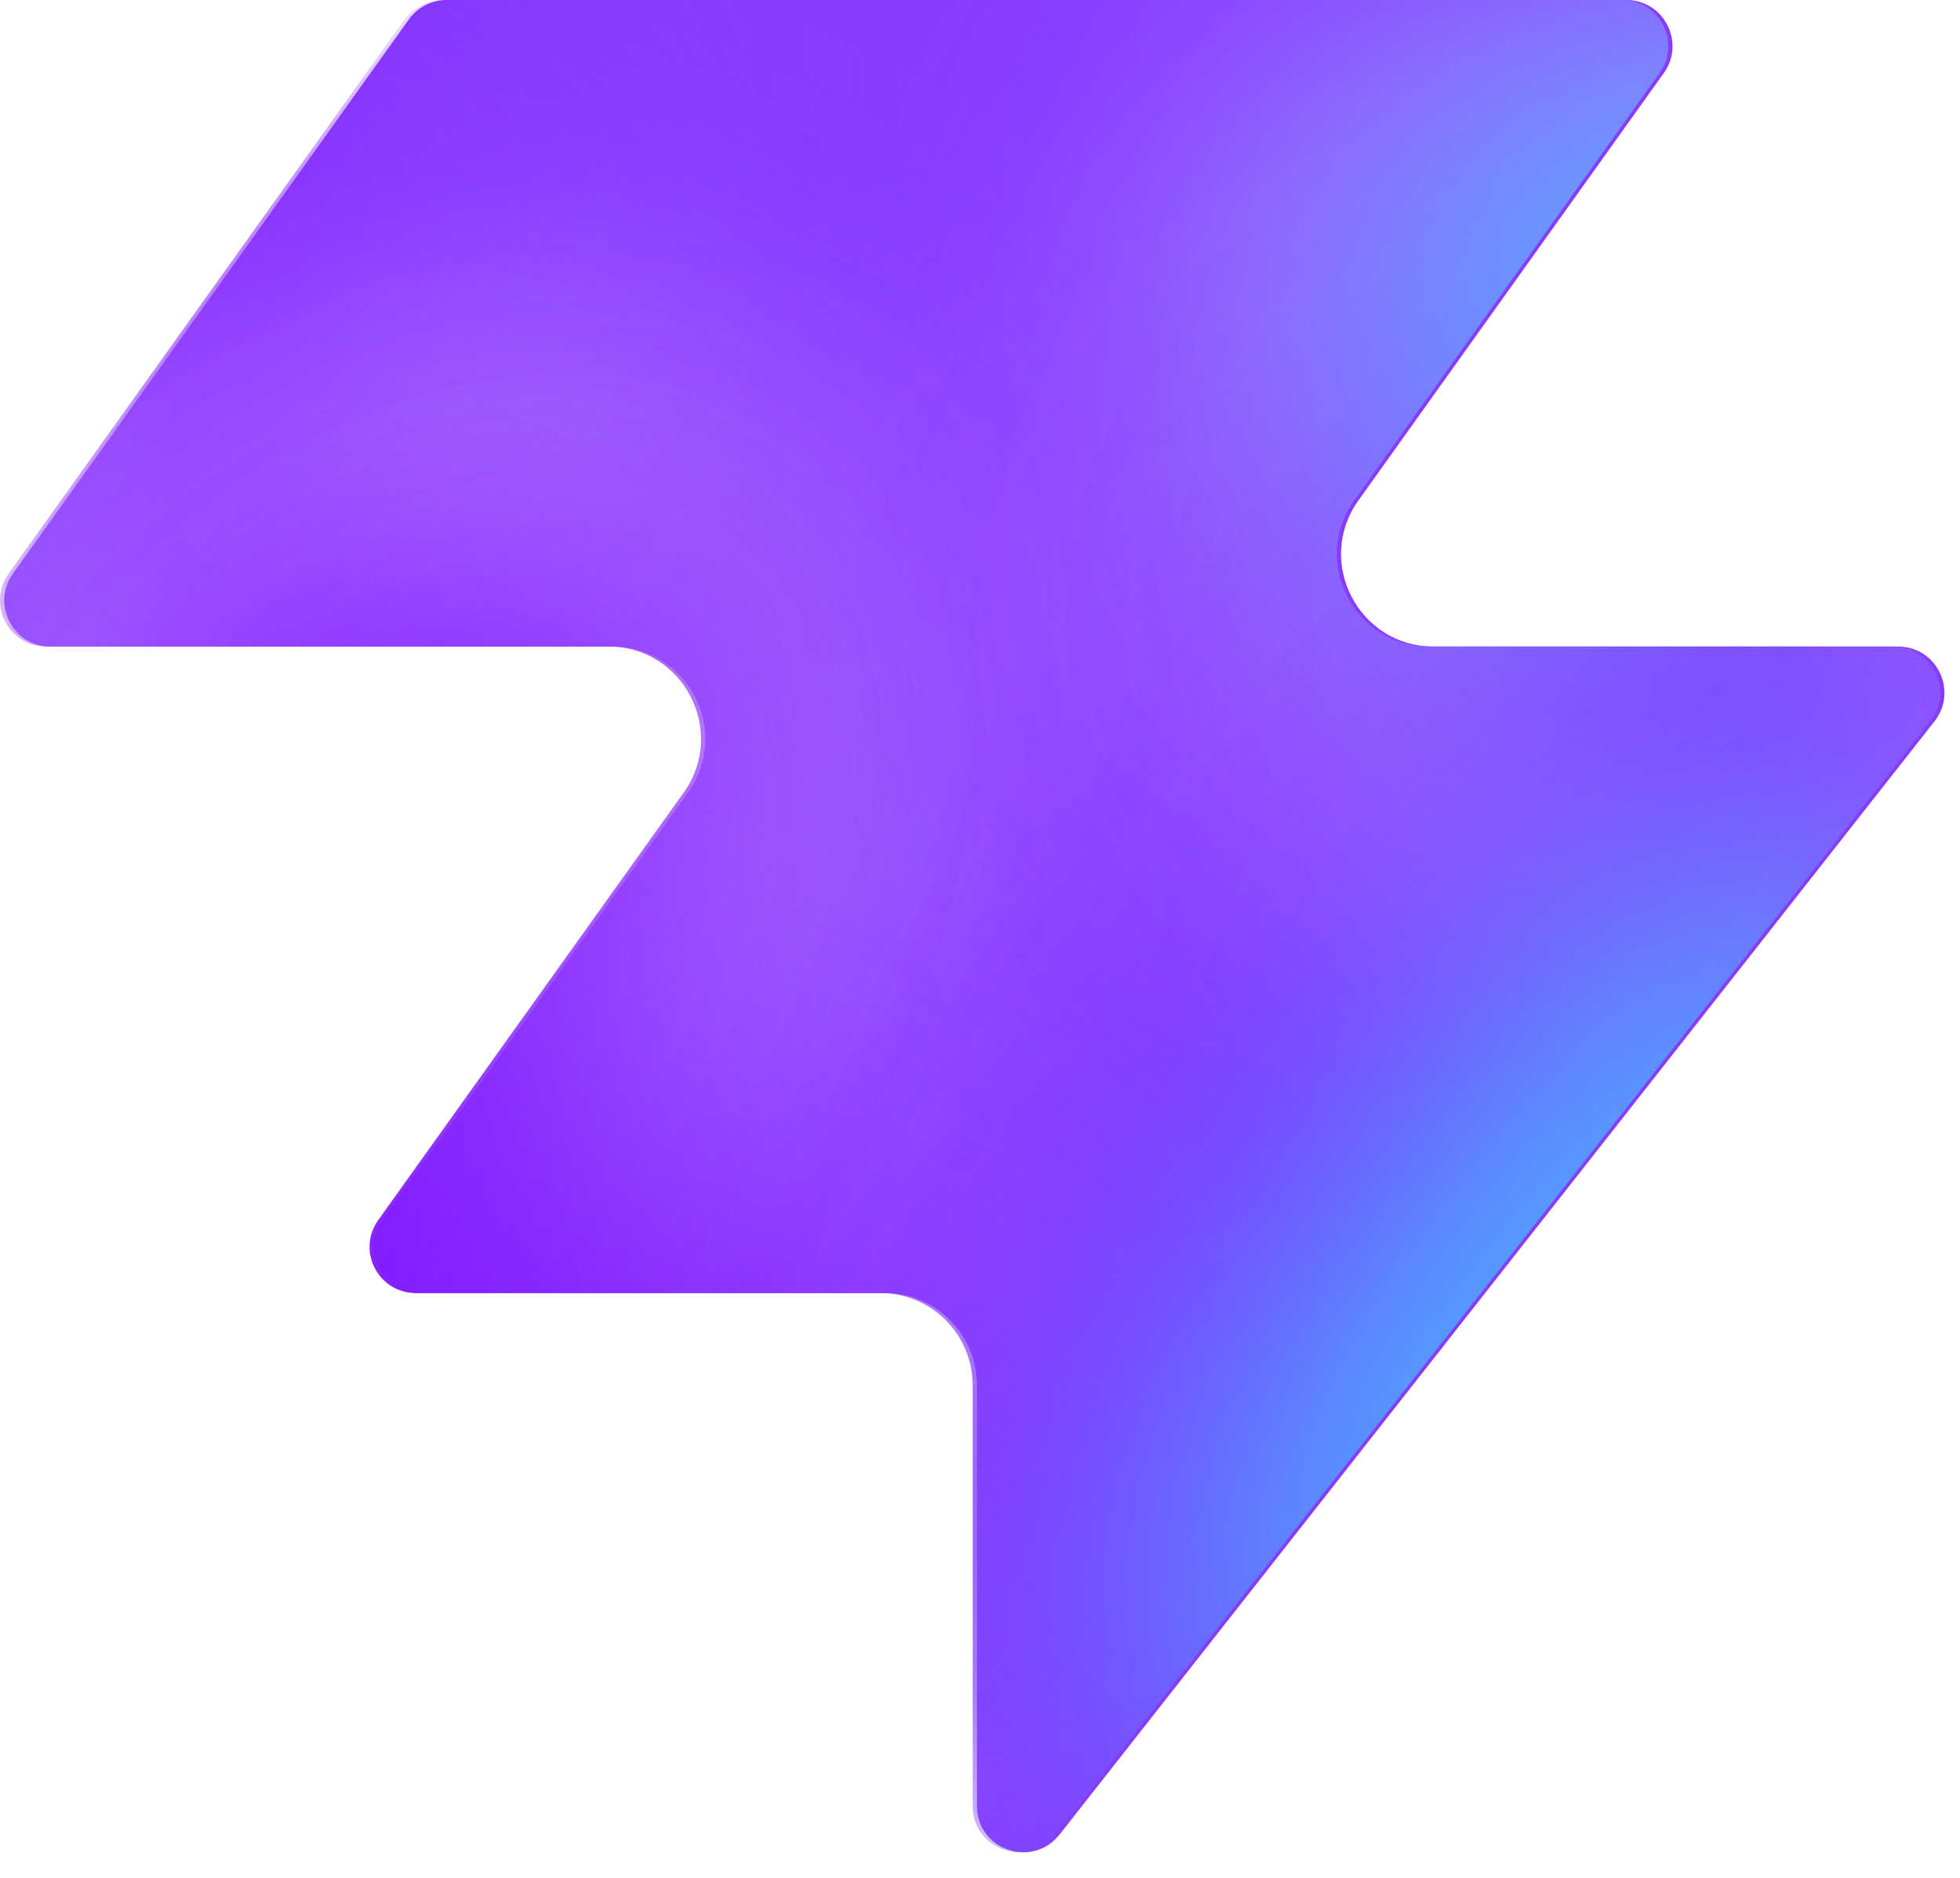
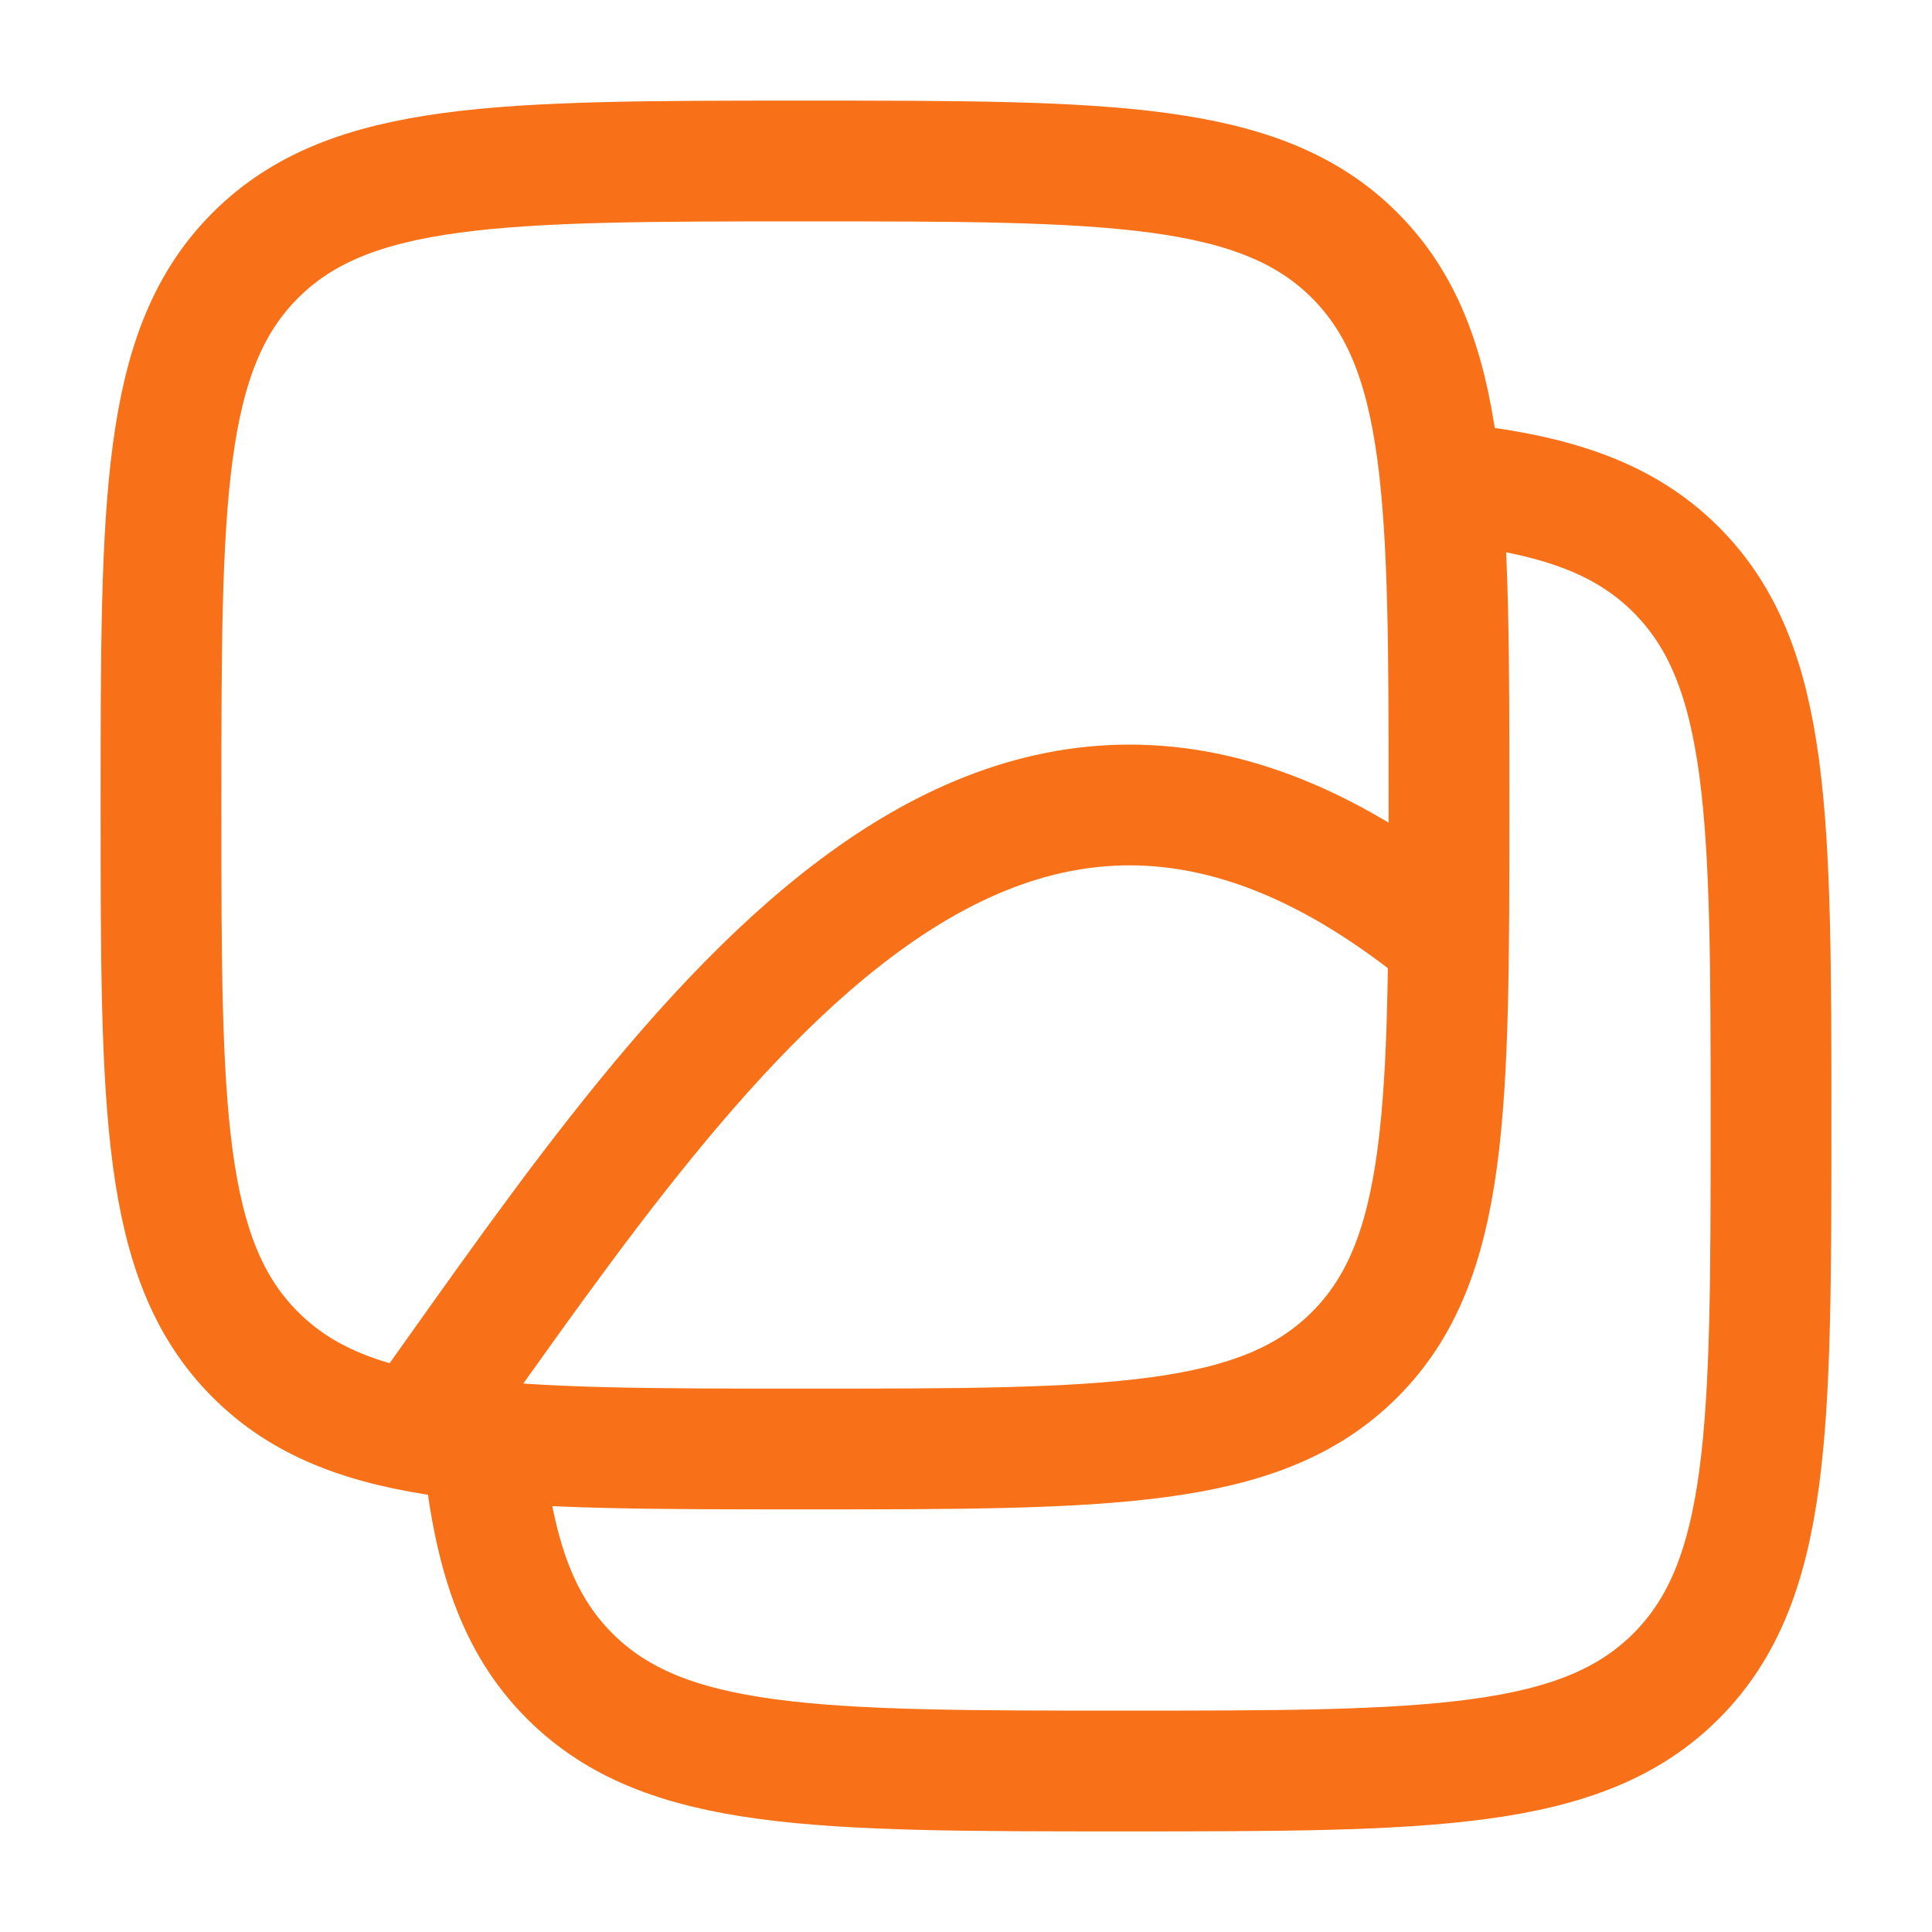
- <svg xmlns="http://www.w3.org/2000/svg" width="48" height="46" fill="none" viewBox="0 0 48 46">
-   <path fill="#863bff" d="M25.946 44.938c-.664.845-2.021.375-2.021-.698V33.937a2.26 2.26 0 0 0-2.262-2.262H10.287c-.92 0-1.456-1.04-.92-1.788l7.48-10.471c1.07-1.497 0-3.578-1.842-3.578H1.237c-.92 0-1.456-1.04-.92-1.788L10.013.474c.214-.297.556-.474.92-.474h28.894c.92 0 1.456 1.04.92 1.788l-7.48 10.471c-1.07 1.498 0 3.579 1.842 3.579h11.377c.943 0 1.473 1.088.89 1.83L25.947 44.94z" style="fill:#863bff;fill:color(display-p3 .525 .23 1);fill-opacity:1" />
-   <mask id="a" width="48" height="46" x="0" y="0" maskUnits="userSpaceOnUse" style="mask-type:alpha">
-     <path fill="#000" d="M25.842 44.938c-.664.844-2.021.375-2.021-.698V33.937a2.26 2.26 0 0 0-2.262-2.262H10.183c-.92 0-1.456-1.04-.92-1.788l7.48-10.471c1.07-1.498 0-3.579-1.842-3.579H1.133c-.92 0-1.456-1.04-.92-1.787L9.91.473c.214-.297.556-.474.92-.474h28.894c.92 0 1.456 1.04.92 1.788l-7.48 10.471c-1.07 1.498 0 3.578 1.842 3.578h11.377c.943 0 1.473 1.088.89 1.832L25.843 44.94z" style="fill:#000;fill-opacity:1" />
-   </mask>
-   <g mask="url(#a)">
-     <g filter="url(#b)">
-       <ellipse cx="5.508" cy="14.704" fill="#ede6ff" rx="5.508" ry="14.704" style="fill:#ede6ff;fill:color(display-p3 .927 .903 1);fill-opacity:1" transform="matrix(.00324 1 1 -.00324 -4.47 31.516)" />
-     </g>
-     <g filter="url(#c)">
-       <ellipse cx="10.399" cy="29.851" fill="#ede6ff" rx="10.399" ry="29.851" style="fill:#ede6ff;fill:color(display-p3 .927 .903 1);fill-opacity:1" transform="matrix(.00324 1 1 -.00324 -39.328 7.883)" />
-     </g>
-     <g filter="url(#d)">
-       <ellipse cx="5.508" cy="30.487" fill="#7e14ff" rx="5.508" ry="30.487" style="fill:#7e14ff;fill:color(display-p3 .492 .077 1);fill-opacity:1" transform="rotate(89.814 -25.913 -14.639)scale(1 -1)" />
-     </g>
-     <g filter="url(#e)">
-       <ellipse cx="5.508" cy="30.599" fill="#7e14ff" rx="5.508" ry="30.599" style="fill:#7e14ff;fill:color(display-p3 .492 .077 1);fill-opacity:1" transform="rotate(89.814 -32.644 -3.334)scale(1 -1)" />
-     </g>
-     <g filter="url(#f)">
-       <ellipse cx="5.508" cy="30.599" fill="#7e14ff" rx="5.508" ry="30.599" style="fill:#7e14ff;fill:color(display-p3 .492 .077 1);fill-opacity:1" transform="matrix(.00324 1 1 -.00324 -34.34 30.47)" />
-     </g>
-     <g filter="url(#g)">
-       <ellipse cx="14.072" cy="22.078" fill="#ede6ff" rx="14.072" ry="22.078" style="fill:#ede6ff;fill:color(display-p3 .927 .903 1);fill-opacity:1" transform="rotate(93.35 24.506 48.493)scale(-1 1)" />
-     </g>
-     <g filter="url(#h)">
-       <ellipse cx="3.47" cy="21.501" fill="#7e14ff" rx="3.47" ry="21.501" style="fill:#7e14ff;fill:color(display-p3 .492 .077 1);fill-opacity:1" transform="rotate(89.009 28.708 47.59)scale(-1 1)" />
-     </g>
-     <g filter="url(#i)">
-       <ellipse cx="3.47" cy="21.501" fill="#7e14ff" rx="3.47" ry="21.501" style="fill:#7e14ff;fill:color(display-p3 .492 .077 1);fill-opacity:1" transform="rotate(89.009 28.708 47.59)scale(-1 1)" />
-     </g>
-     <g filter="url(#j)">
-       <ellipse cx=".387" cy="8.972" fill="#7e14ff" rx="4.407" ry="29.108" style="fill:#7e14ff;fill:color(display-p3 .492 .077 1);fill-opacity:1" transform="rotate(39.51 .387 8.972)" />
-     </g>
-     <g filter="url(#k)">
-       <ellipse cx="47.523" cy="-6.092" fill="#7e14ff" rx="4.407" ry="29.108" style="fill:#7e14ff;fill:color(display-p3 .492 .077 1);fill-opacity:1" transform="rotate(37.892 47.523 -6.092)" />
-     </g>
-     <g filter="url(#l)">
-       <ellipse cx="41.412" cy="6.333" fill="#47bfff" rx="5.971" ry="9.665" style="fill:#47bfff;fill:color(display-p3 .28 .748 1);fill-opacity:1" transform="rotate(37.892 41.412 6.333)" />
-     </g>
-     <g filter="url(#m)">
-       <ellipse cx="-1.879" cy="38.332" fill="#7e14ff" rx="4.407" ry="29.108" style="fill:#7e14ff;fill:color(display-p3 .492 .077 1);fill-opacity:1" transform="rotate(37.892 -1.88 38.332)" />
-     </g>
-     <g filter="url(#n)">
-       <ellipse cx="-1.879" cy="38.332" fill="#7e14ff" rx="4.407" ry="29.108" style="fill:#7e14ff;fill:color(display-p3 .492 .077 1);fill-opacity:1" transform="rotate(37.892 -1.88 38.332)" />
-     </g>
-     <g filter="url(#o)">
-       <ellipse cx="35.651" cy="29.907" fill="#7e14ff" rx="4.407" ry="29.108" style="fill:#7e14ff;fill:color(display-p3 .492 .077 1);fill-opacity:1" transform="rotate(37.892 35.651 29.907)" />
-     </g>
-     <g filter="url(#p)">
-       <ellipse cx="38.418" cy="32.4" fill="#47bfff" rx="5.971" ry="15.297" style="fill:#47bfff;fill:color(display-p3 .28 .748 1);fill-opacity:1" transform="rotate(37.892 38.418 32.4)" />
-     </g>
-   </g>
-   <defs>
-     <filter id="b" width="60.045" height="41.654" x="-19.77" y="16.149" color-interpolation-filters="sRGB" filterUnits="userSpaceOnUse">
-       <feFlood flood-opacity="0" result="BackgroundImageFix" />
-       <feBlend in="SourceGraphic" in2="BackgroundImageFix" result="shape" />
-       <feGaussianBlur result="effect1_foregroundBlur_2002_17158" stdDeviation="7.659" />
-     </filter>
-     <filter id="c" width="90.34" height="51.437" x="-54.613" y="-7.533" color-interpolation-filters="sRGB" filterUnits="userSpaceOnUse">
-       <feFlood flood-opacity="0" result="BackgroundImageFix" />
-       <feBlend in="SourceGraphic" in2="BackgroundImageFix" result="shape" />
-       <feGaussianBlur result="effect1_foregroundBlur_2002_17158" stdDeviation="7.659" />
-     </filter>
-     <filter id="d" width="79.355" height="29.4" x="-49.64" y="2.03" color-interpolation-filters="sRGB" filterUnits="userSpaceOnUse">
-       <feFlood flood-opacity="0" result="BackgroundImageFix" />
-       <feBlend in="SourceGraphic" in2="BackgroundImageFix" result="shape" />
-       <feGaussianBlur result="effect1_foregroundBlur_2002_17158" stdDeviation="4.596" />
-     </filter>
-     <filter id="e" width="79.579" height="29.4" x="-45.045" y="20.029" color-interpolation-filters="sRGB" filterUnits="userSpaceOnUse">
-       <feFlood flood-opacity="0" result="BackgroundImageFix" />
-       <feBlend in="SourceGraphic" in2="BackgroundImageFix" result="shape" />
-       <feGaussianBlur result="effect1_foregroundBlur_2002_17158" stdDeviation="4.596" />
-     </filter>
-     <filter id="f" width="79.579" height="29.4" x="-43.513" y="21.178" color-interpolation-filters="sRGB" filterUnits="userSpaceOnUse">
-       <feFlood flood-opacity="0" result="BackgroundImageFix" />
-       <feBlend in="SourceGraphic" in2="BackgroundImageFix" result="shape" />
-       <feGaussianBlur result="effect1_foregroundBlur_2002_17158" stdDeviation="4.596" />
-     </filter>
-     <filter id="g" width="74.749" height="58.852" x="15.756" y="-17.901" color-interpolation-filters="sRGB" filterUnits="userSpaceOnUse">
-       <feFlood flood-opacity="0" result="BackgroundImageFix" />
-       <feBlend in="SourceGraphic" in2="BackgroundImageFix" result="shape" />
-       <feGaussianBlur result="effect1_foregroundBlur_2002_17158" stdDeviation="7.659" />
-     </filter>
-     <filter id="h" width="61.377" height="25.362" x="23.548" y="2.284" color-interpolation-filters="sRGB" filterUnits="userSpaceOnUse">
-       <feFlood flood-opacity="0" result="BackgroundImageFix" />
-       <feBlend in="SourceGraphic" in2="BackgroundImageFix" result="shape" />
-       <feGaussianBlur result="effect1_foregroundBlur_2002_17158" stdDeviation="4.596" />
-     </filter>
-     <filter id="i" width="61.377" height="25.362" x="23.548" y="2.284" color-interpolation-filters="sRGB" filterUnits="userSpaceOnUse">
-       <feFlood flood-opacity="0" result="BackgroundImageFix" />
-       <feBlend in="SourceGraphic" in2="BackgroundImageFix" result="shape" />
-       <feGaussianBlur result="effect1_foregroundBlur_2002_17158" stdDeviation="4.596" />
-     </filter>
-     <filter id="j" width="56.045" height="63.649" x="-27.636" y="-22.853" color-interpolation-filters="sRGB" filterUnits="userSpaceOnUse">
-       <feFlood flood-opacity="0" result="BackgroundImageFix" />
-       <feBlend in="SourceGraphic" in2="BackgroundImageFix" result="shape" />
-       <feGaussianBlur result="effect1_foregroundBlur_2002_17158" stdDeviation="4.596" />
-     </filter>
-     <filter id="k" width="54.814" height="64.646" x="20.116" y="-38.415" color-interpolation-filters="sRGB" filterUnits="userSpaceOnUse">
-       <feFlood flood-opacity="0" result="BackgroundImageFix" />
-       <feBlend in="SourceGraphic" in2="BackgroundImageFix" result="shape" />
-       <feGaussianBlur result="effect1_foregroundBlur_2002_17158" stdDeviation="4.596" />
-     </filter>
-     <filter id="l" width="33.541" height="35.313" x="24.641" y="-11.323" color-interpolation-filters="sRGB" filterUnits="userSpaceOnUse">
-       <feFlood flood-opacity="0" result="BackgroundImageFix" />
-       <feBlend in="SourceGraphic" in2="BackgroundImageFix" result="shape" />
-       <feGaussianBlur result="effect1_foregroundBlur_2002_17158" stdDeviation="4.596" />
-     </filter>
-     <filter id="m" width="54.814" height="64.646" x="-29.286" y="6.009" color-interpolation-filters="sRGB" filterUnits="userSpaceOnUse">
-       <feFlood flood-opacity="0" result="BackgroundImageFix" />
-       <feBlend in="SourceGraphic" in2="BackgroundImageFix" result="shape" />
-       <feGaussianBlur result="effect1_foregroundBlur_2002_17158" stdDeviation="4.596" />
-     </filter>
-     <filter id="n" width="54.814" height="64.646" x="-29.286" y="6.009" color-interpolation-filters="sRGB" filterUnits="userSpaceOnUse">
-       <feFlood flood-opacity="0" result="BackgroundImageFix" />
-       <feBlend in="SourceGraphic" in2="BackgroundImageFix" result="shape" />
-       <feGaussianBlur result="effect1_foregroundBlur_2002_17158" stdDeviation="4.596" />
-     </filter>
-     <filter id="o" width="54.814" height="64.646" x="8.244" y="-2.416" color-interpolation-filters="sRGB" filterUnits="userSpaceOnUse">
-       <feFlood flood-opacity="0" result="BackgroundImageFix" />
-       <feBlend in="SourceGraphic" in2="BackgroundImageFix" result="shape" />
-       <feGaussianBlur result="effect1_foregroundBlur_2002_17158" stdDeviation="4.596" />
-     </filter>
-     <filter id="p" width="39.409" height="43.623" x="18.713" y="10.588" color-interpolation-filters="sRGB" filterUnits="userSpaceOnUse">
-       <feFlood flood-opacity="0" result="BackgroundImageFix" />
-       <feBlend in="SourceGraphic" in2="BackgroundImageFix" result="shape" />
-       <feGaussianBlur result="effect1_foregroundBlur_2002_17158" stdDeviation="4.596" />
-     </filter>
-   </defs>
+ <svg xmlns="http://www.w3.org/2000/svg" width="24" height="24" viewBox="0 0 24 24" fill="none">
+   <path d="M6 17.974C6.129 19.283 6.42 20.164 7.077 20.821C8.256 22 10.154 22 13.949 22C17.744 22 19.642 22 20.821 20.821C22 19.642 22 17.744 22 13.949C22 10.154 22 8.256 20.821 7.077C20.164 6.42 19.283 6.129 17.974 6" stroke="#F87118" stroke-width="1.5" />
+   <path d="M2 10C2 6.229 2 4.343 3.172 3.172C4.343 2 6.229 2 10 2C13.771 2 15.657 2 16.828 3.172C18 4.343 18 6.229 18 10C18 13.771 18 15.657 16.828 16.828C15.657 18 13.771 18 10 18C6.229 18 4.343 18 3.172 16.828C2 15.657 2 13.771 2 10Z" stroke="#F87118" stroke-width="1.5" />
+   <path d="M5 18C8.421 13.249 12.265 6.947 18 11.673" stroke="#F87118" stroke-width="1.5" />
</svg>
